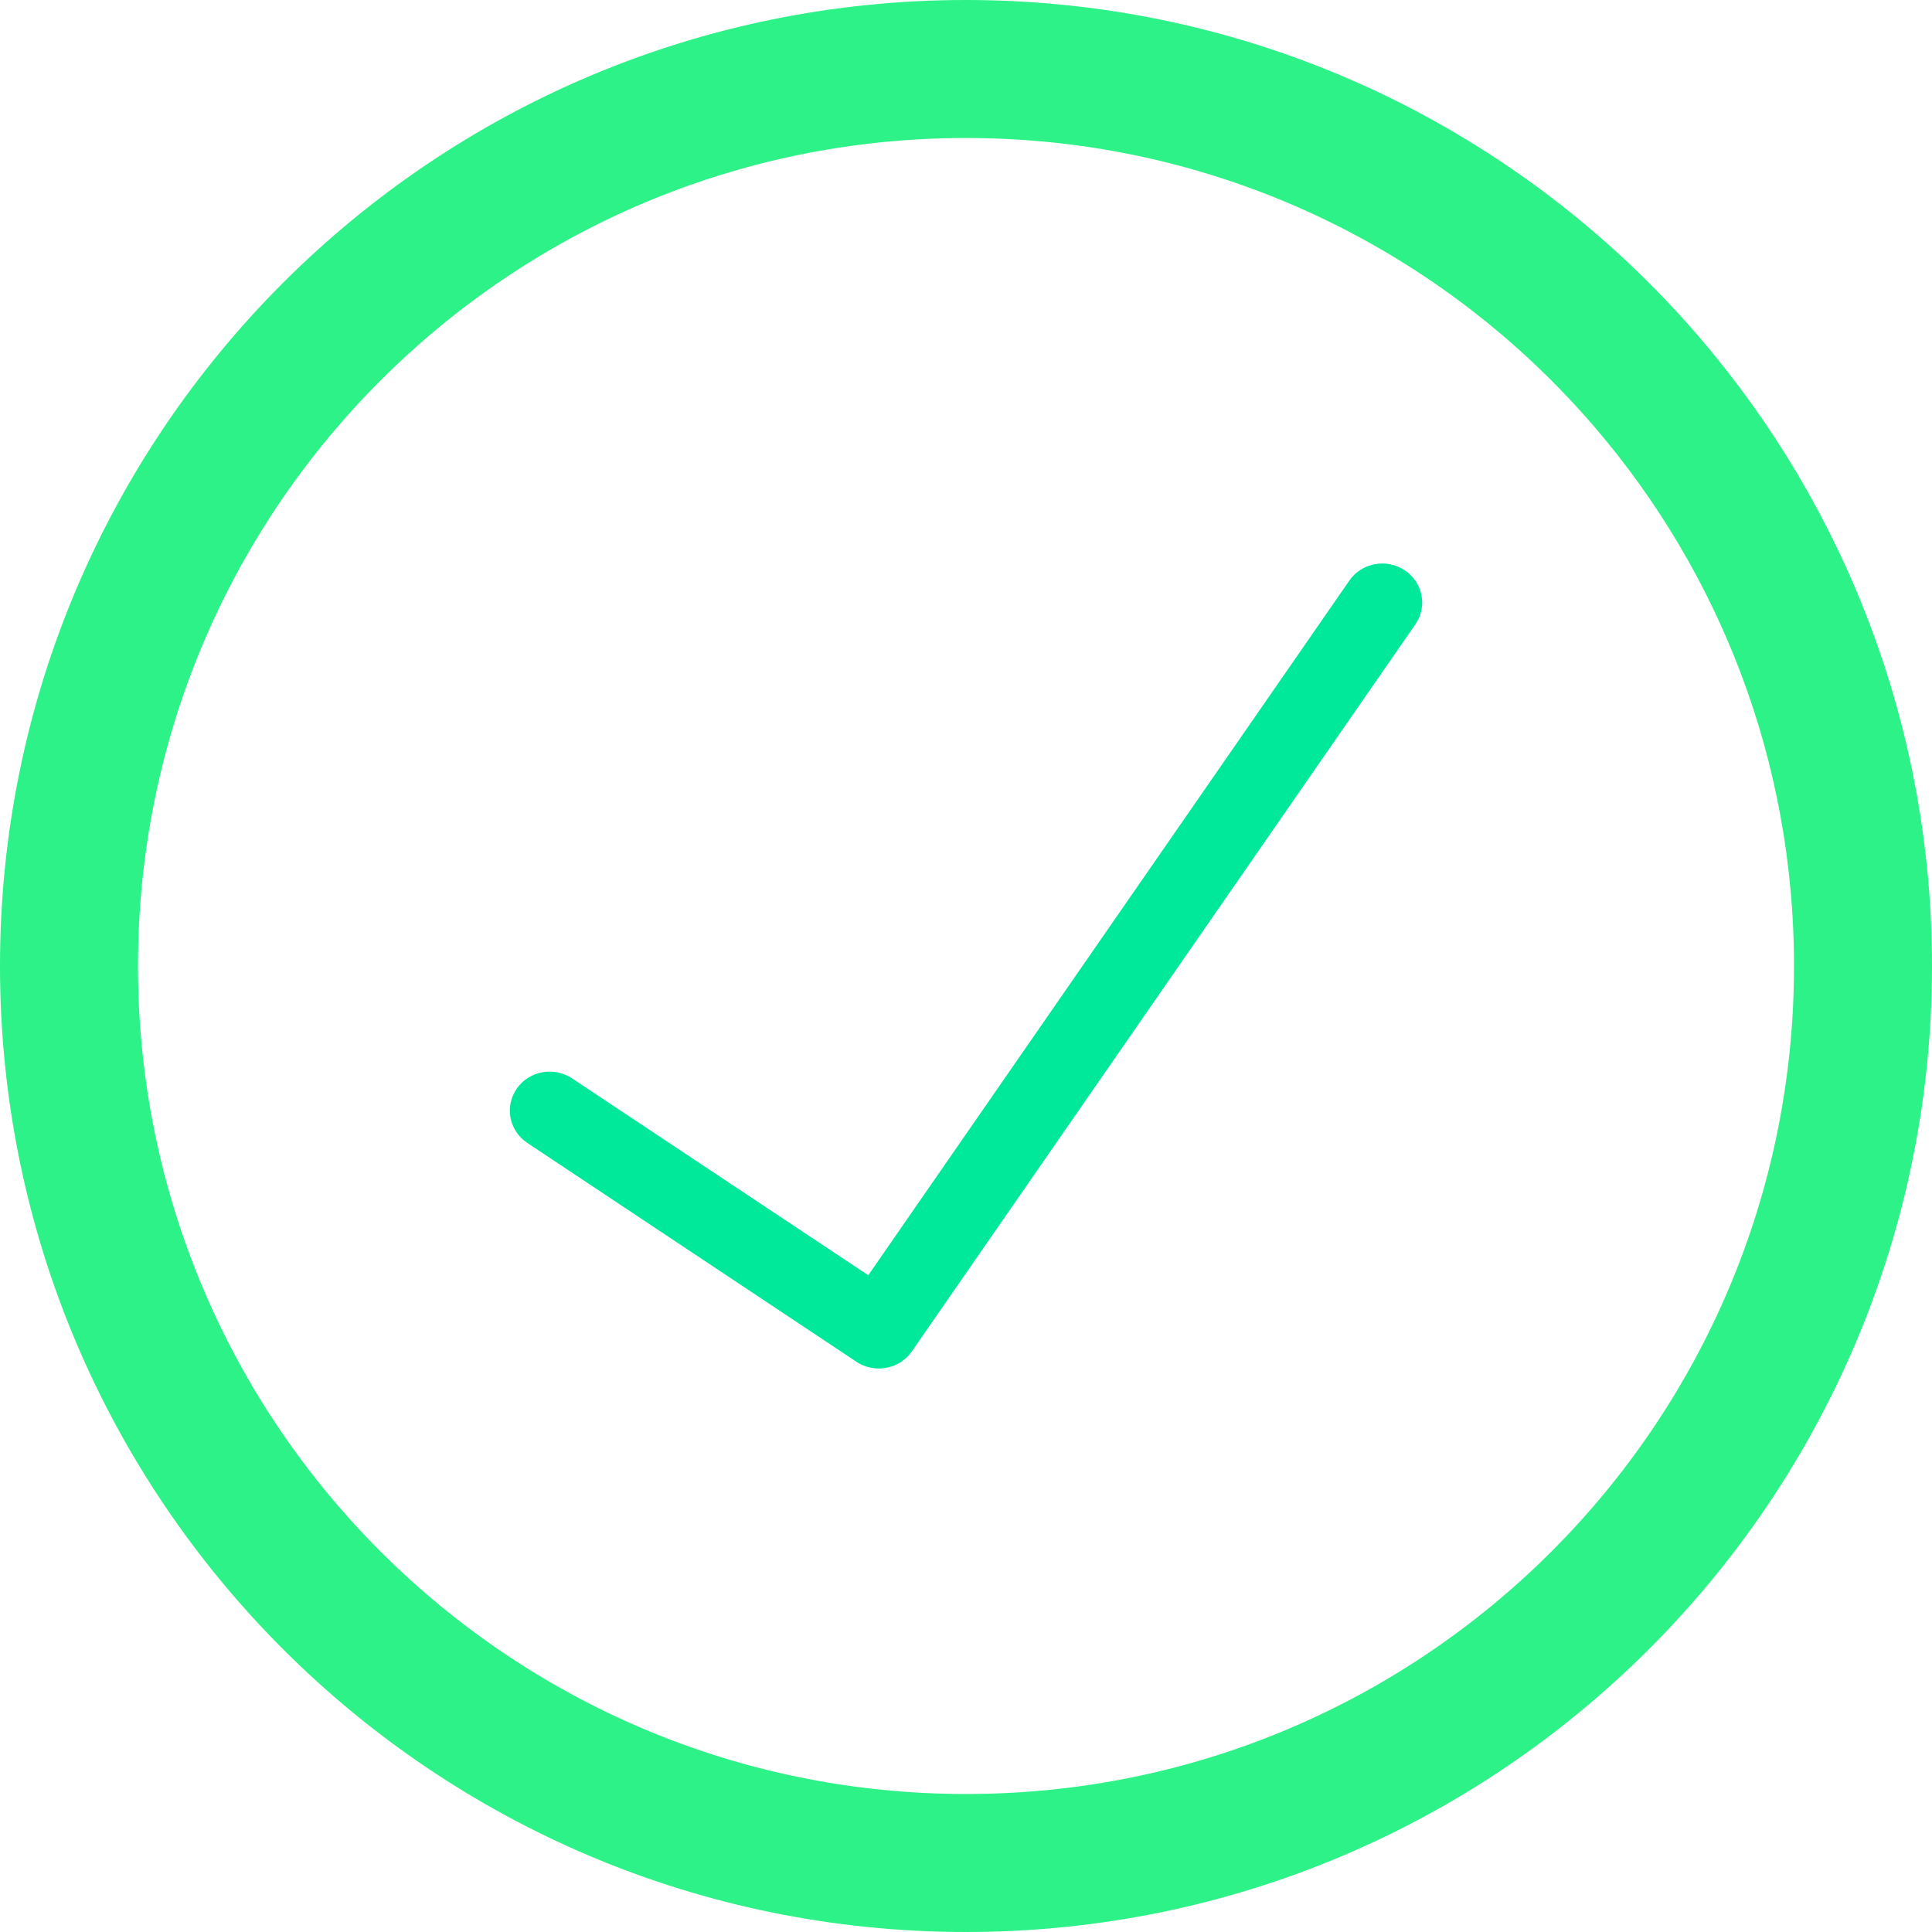
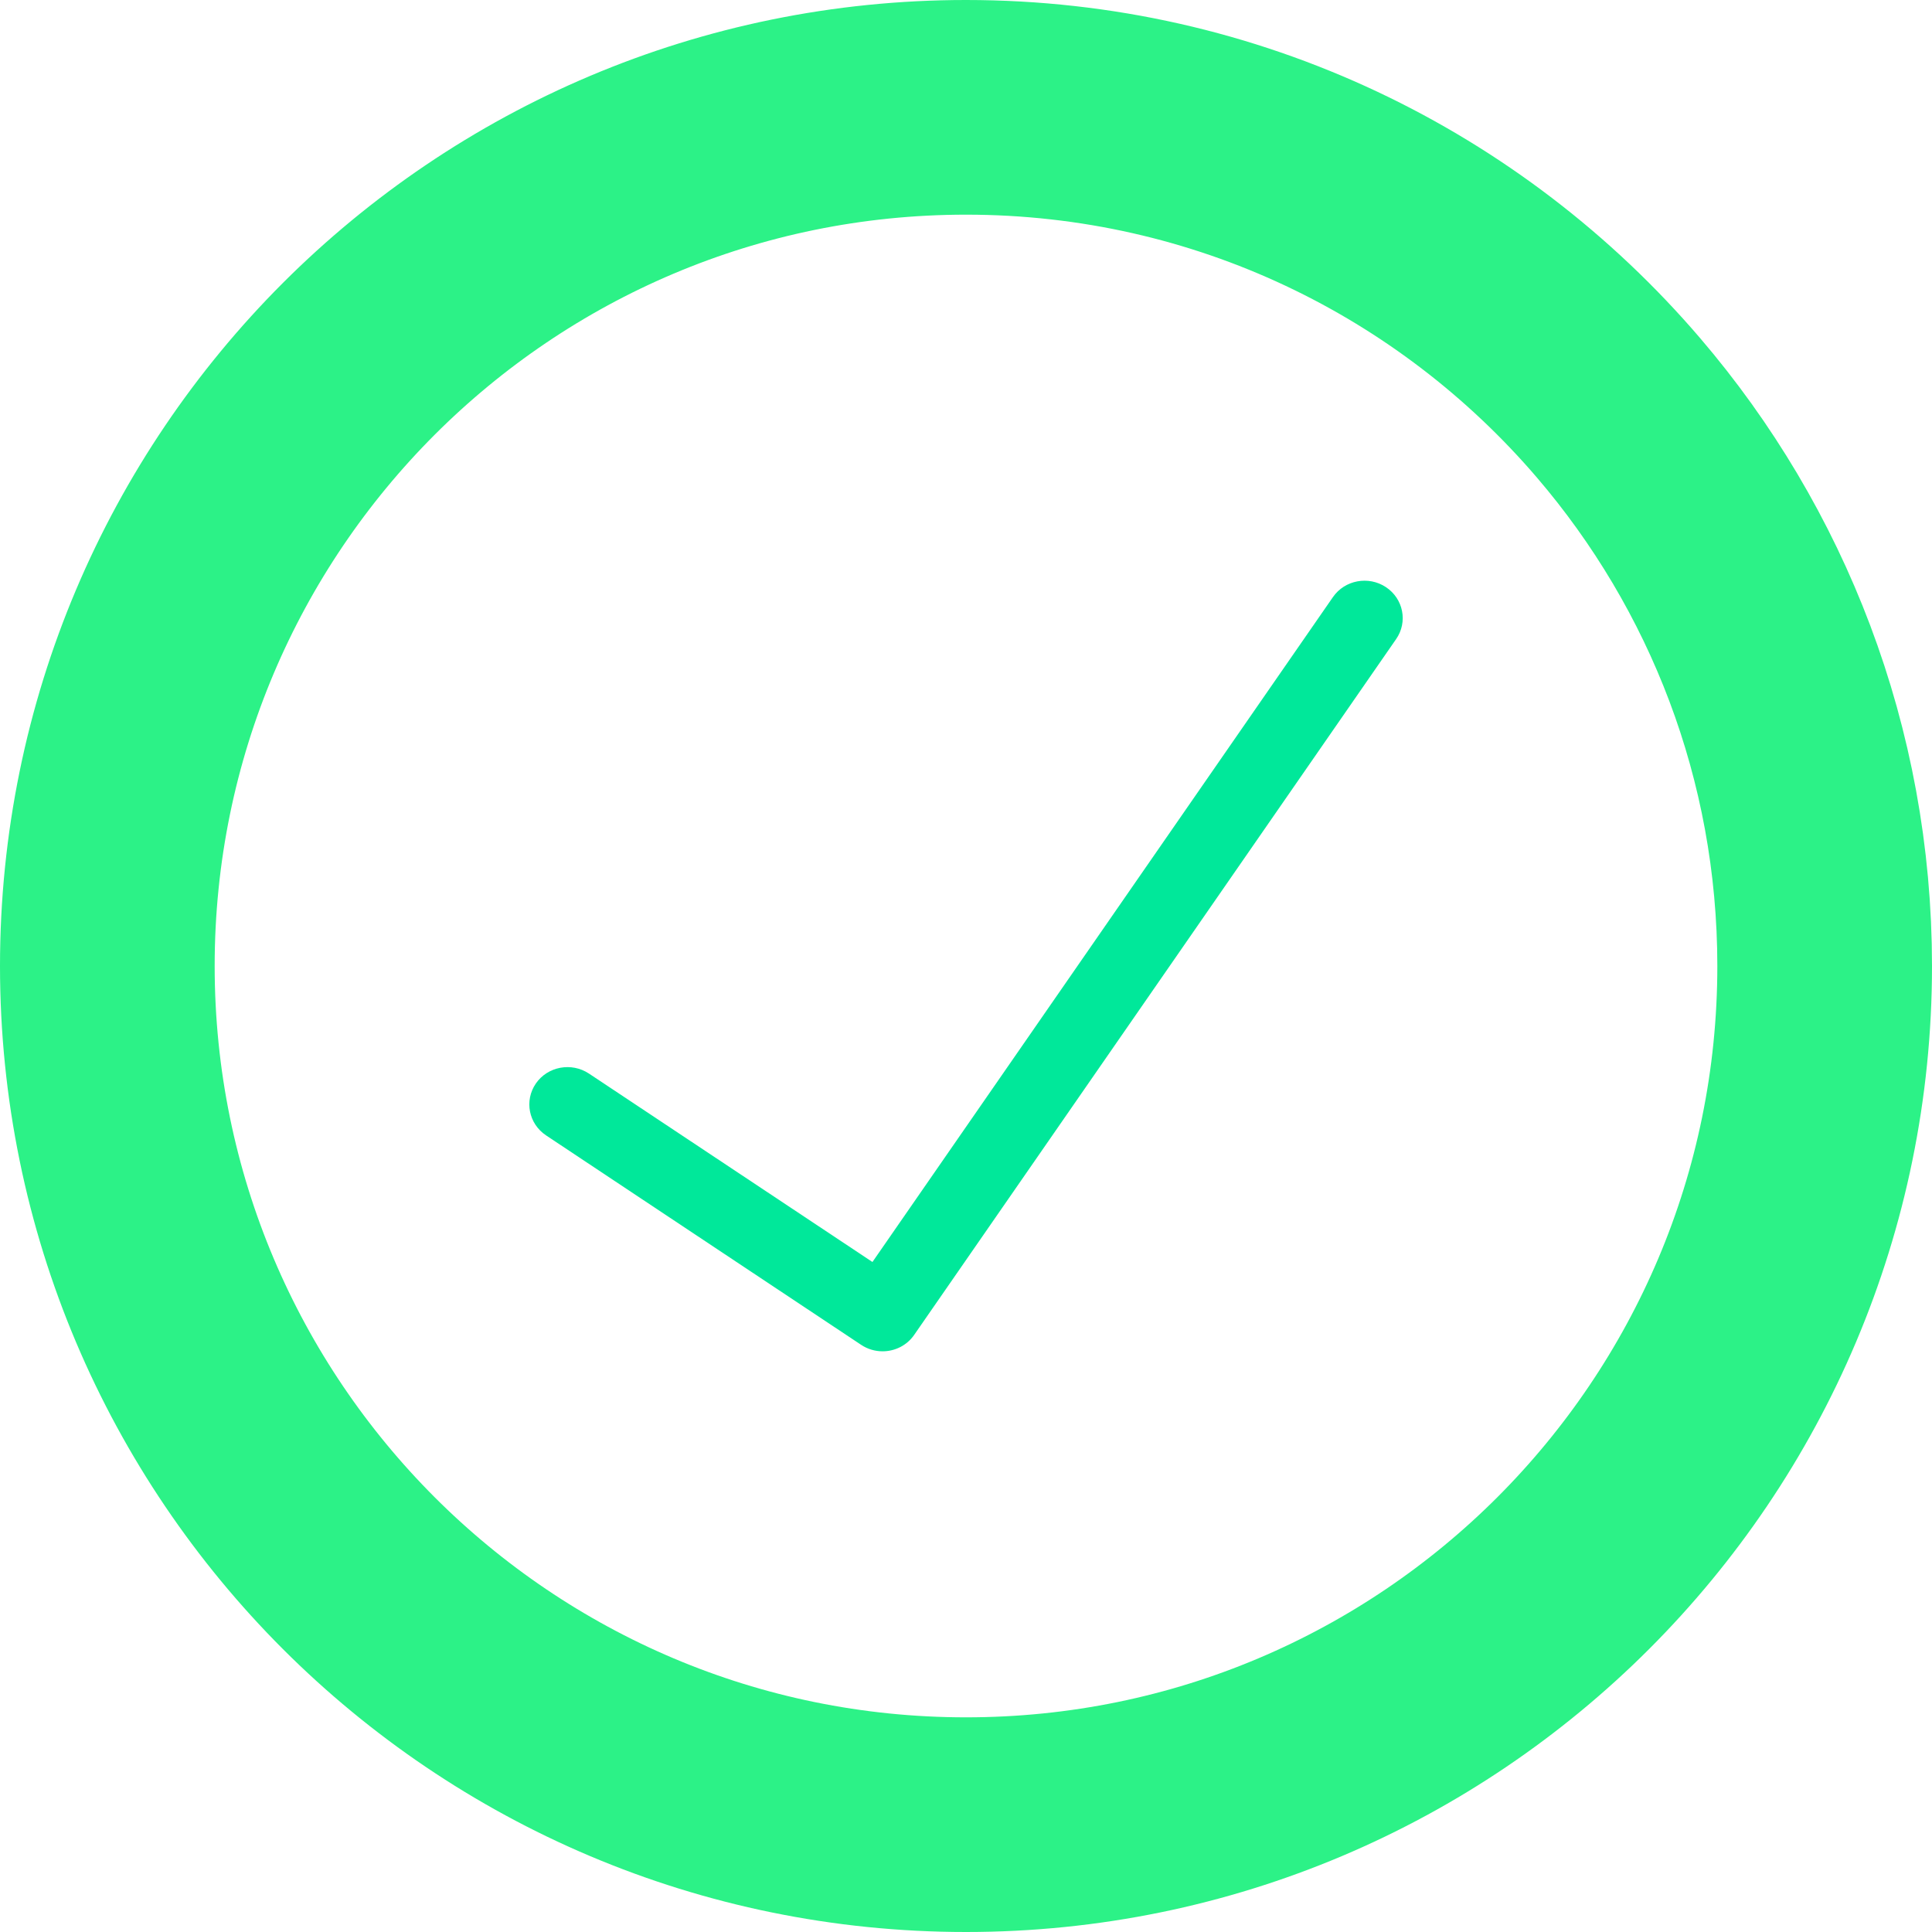
- <svg xmlns="http://www.w3.org/2000/svg" width="56px" height="56px" viewBox="0 0 56 56" version="1.1">
+ <svg xmlns="http://www.w3.org/2000/svg" width="36px" height="36px" viewBox="0 0 36 36" version="1.1">
  <g id="Page-1" stroke="none" stroke-width="1" fill="none" fill-rule="evenodd">
-     <g id="inout-do" transform="translate(-16, -328)">
-       <g id="MessagingStates/X-⛔️/Decoration/success" transform="translate(16, 328)">
-         <path d="M28,2 C20.82,2 14.32,4.91 9.615,9.615 C4.91,14.32 2,20.82 2,28 C2,35.18 4.91,41.68 9.615,46.385 C14.32,51.09 20.82,54 28,54 C35.18,54 41.68,51.09 46.385,46.385 C51.09,41.68 54,35.18 54,28 C54,21.549 51.651,15.646 47.76,11.102 C42.992,5.531 35.908,2 28,2 Z" id="Outline" stroke="#2CF287" stroke-width="4" />
-         <g id="01-Icons/checkmark" transform="translate(9.333333, 9.333333)" fill="#00E89A" fill-rule="evenodd">
-           <path d="M16.141,30.333 C15.917,30.333 15.691,30.27 15.492,30.139 L5.952,23.795 C5.423,23.444 5.286,22.741 5.644,22.223 C6.001,21.706 6.72,21.574 7.247,21.923 L15.834,27.63 L29.778,7.496 C30.134,6.98 30.853,6.845 31.382,7.195 C31.911,7.546 32.049,8.251 31.69,8.767 L17.097,29.837 C16.873,30.159 16.511,30.333 16.141,30.333" id="icon-color" />
-         </g>
+     <g id="do" transform="translate(2, 2)">
+       <path d="M16,0 C11.582,0 7.582,1.791 4.686,4.686 C1.791,7.582 0,11.582 0,16 C0,20.418 1.791,24.418 4.686,27.314 C7.582,30.209 11.582,32 16,32 C20.418,32 24.418,30.209 27.314,27.314 C30.209,24.418 32,20.418 32,16 C32,12.03 30.554,8.398 28.16,5.601 C25.226,2.173 20.867,0 16,0 Z" id="Outline" stroke="#2CF287" stroke-width="4" />
+       <g id="01-Icons/checkmark" transform="translate(7.589743, 8.820513)" fill="#00E89A">
+         <path d="M6.856,14.359 C6.718,14.359 6.579,14.32 6.457,14.239 L0.586,10.336 C0.26,10.119 0.176,9.687 0.396,9.368 C0.616,9.05 1.059,8.969 1.383,9.183 L6.667,12.695 L15.248,0.305 C15.467,-0.012 15.91,-0.096 16.235,0.12 C16.561,0.336 16.646,0.77 16.425,1.088 L7.444,14.054 C7.307,14.252 7.084,14.359 6.856,14.359" id="icon-color" />
      </g>
    </g>
  </g>
</svg>
